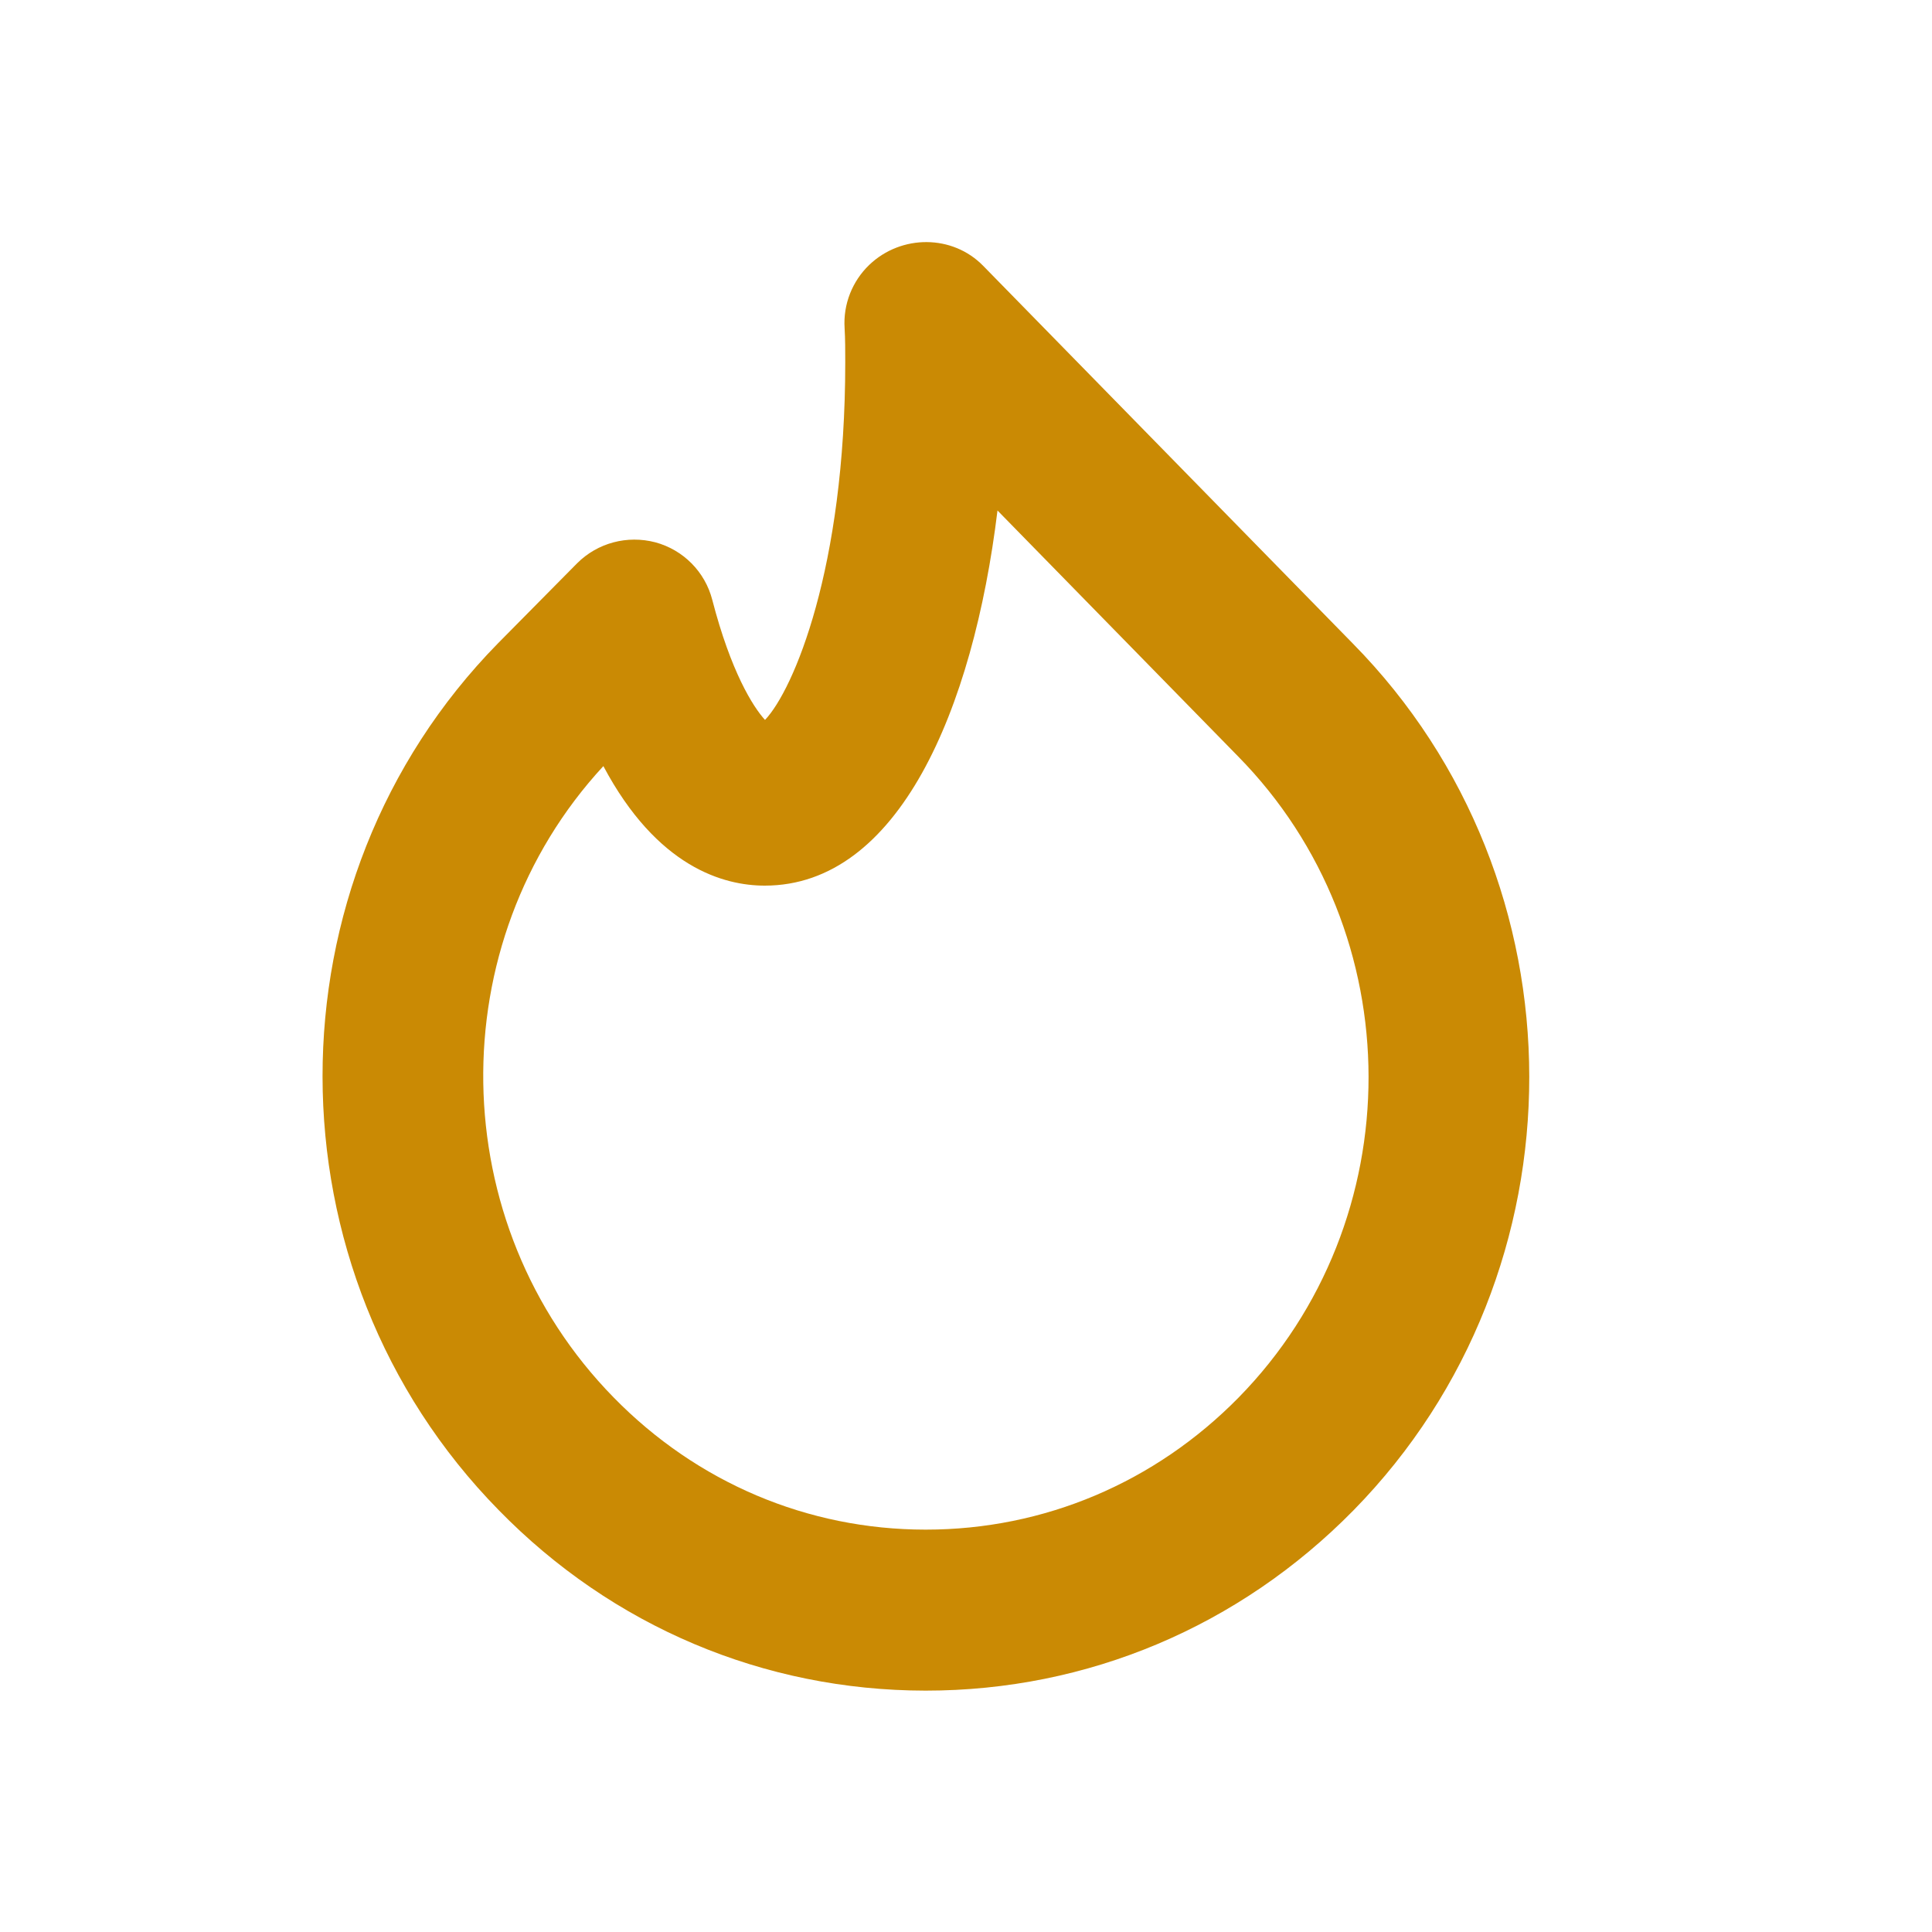
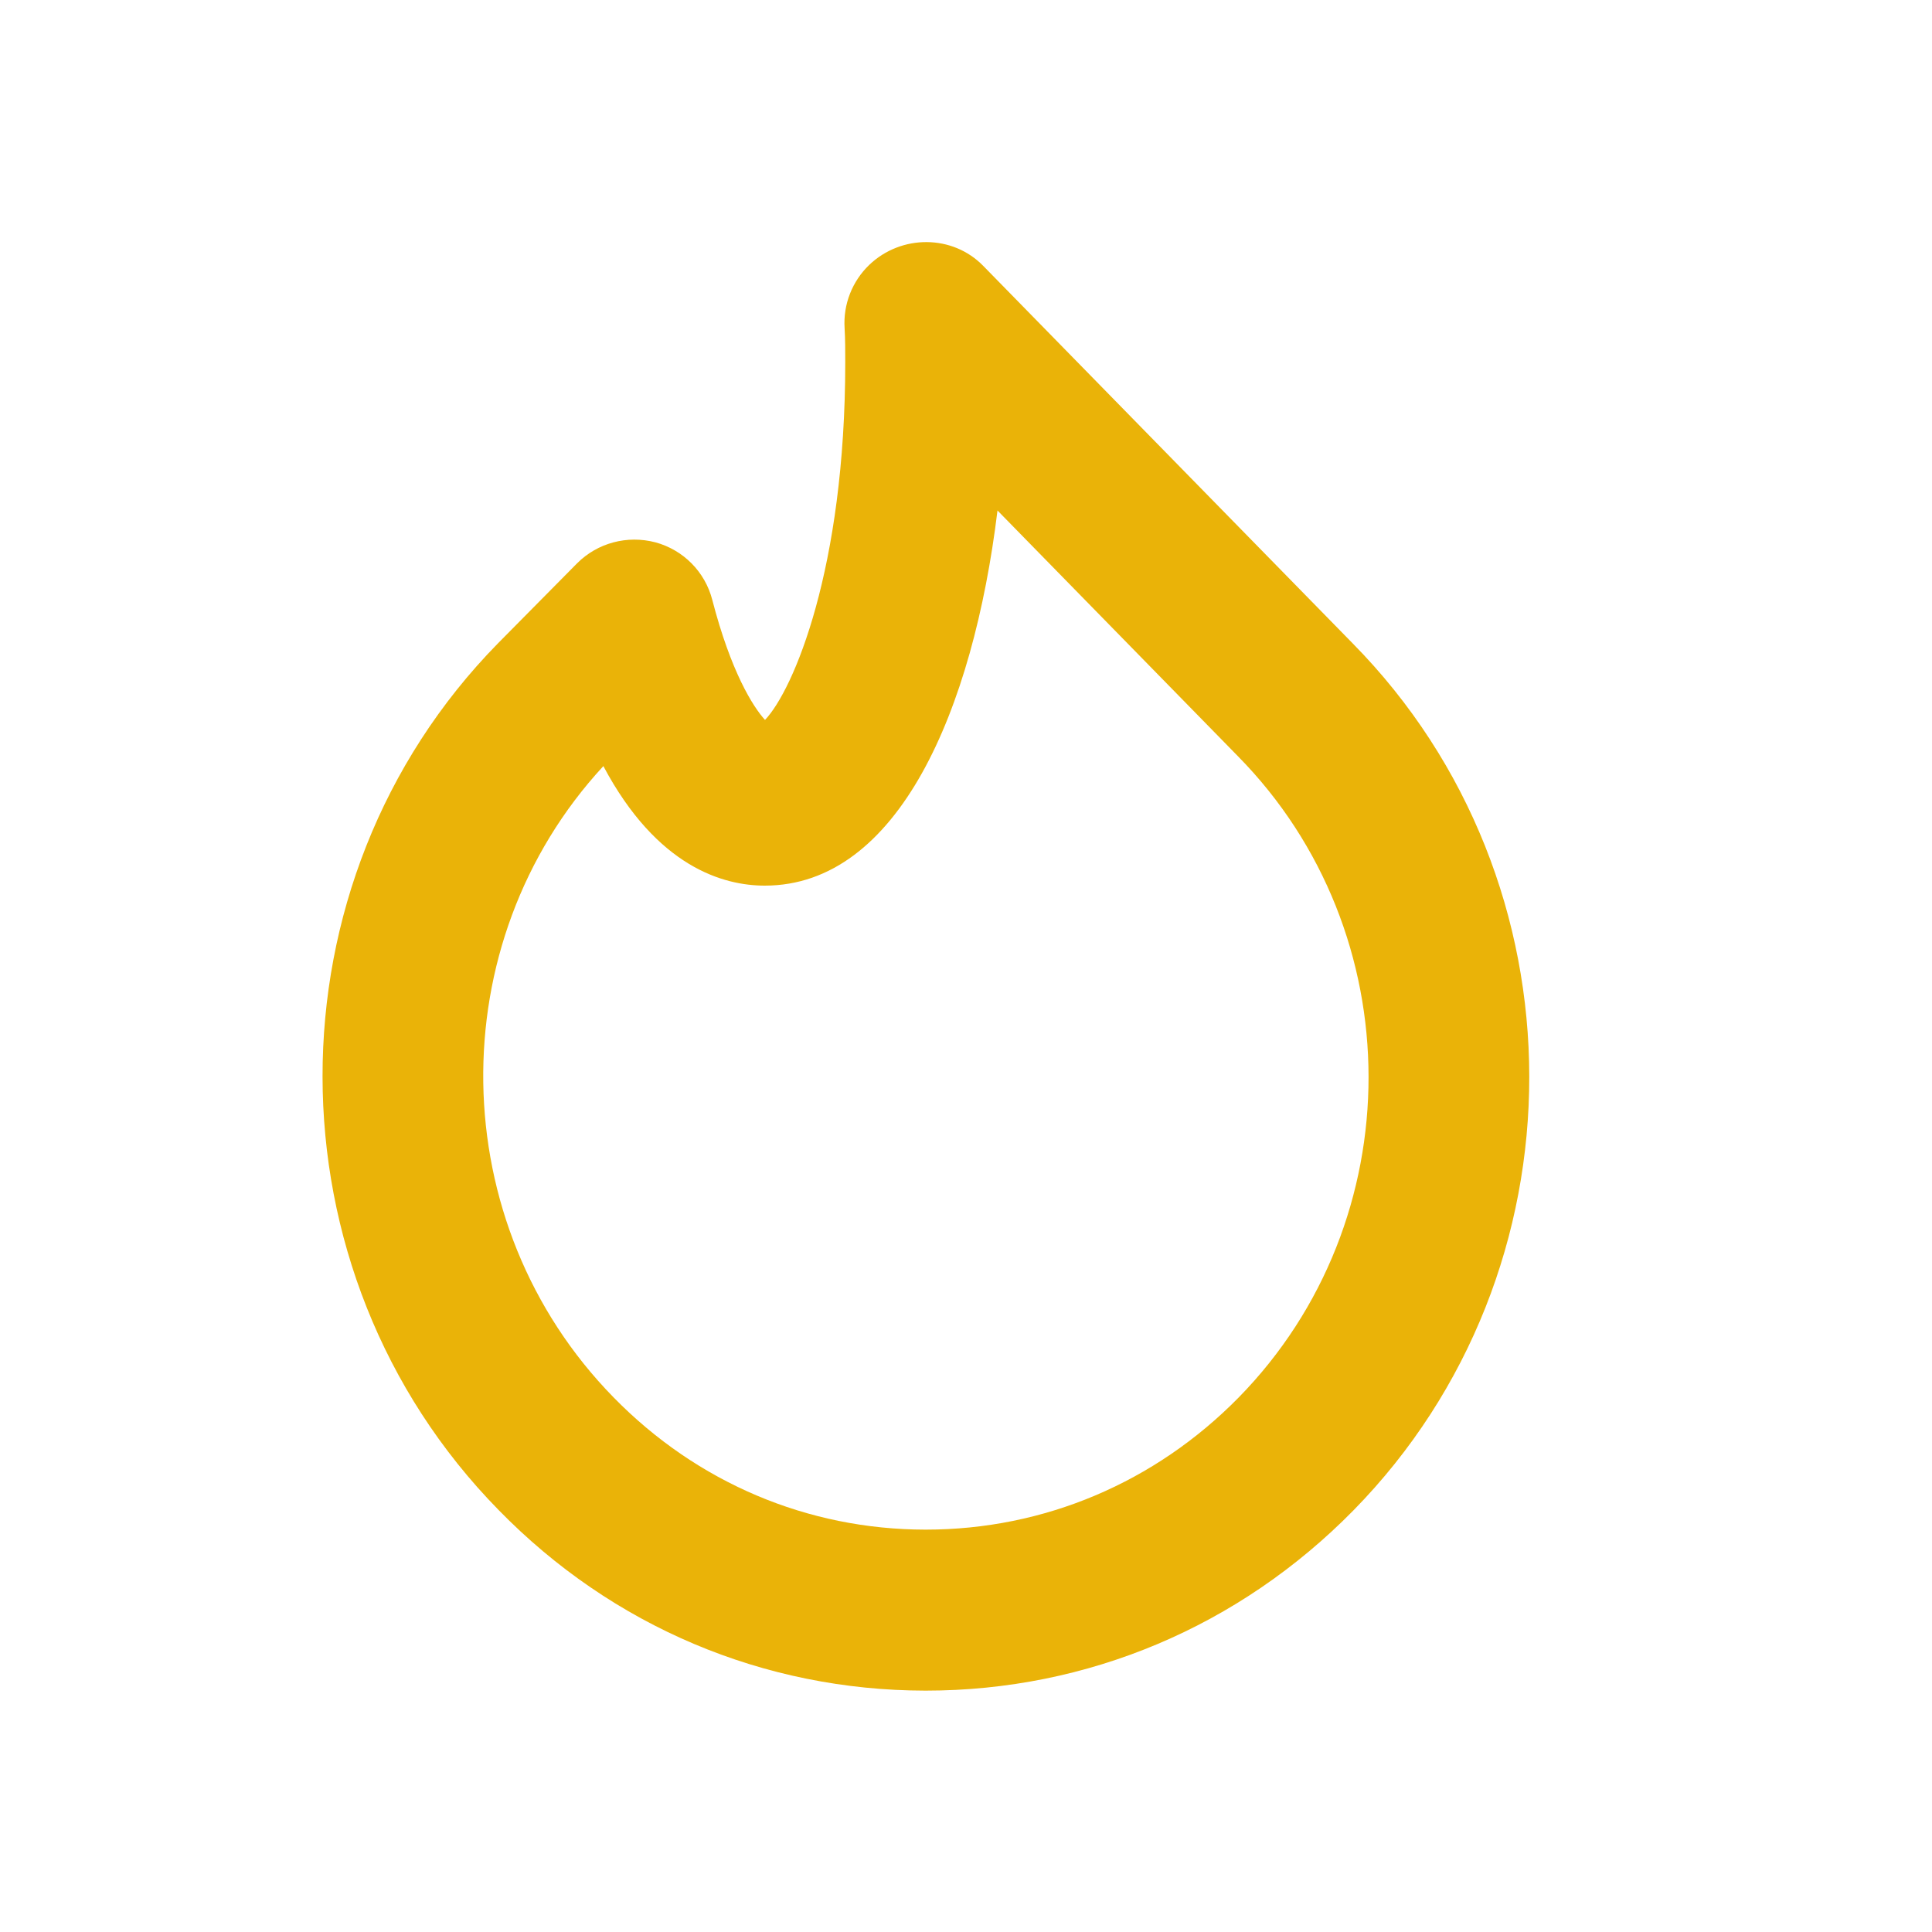
- <svg xmlns="http://www.w3.org/2000/svg" width="30" height="30" viewBox="0 0 30 30" fill="rgb(202, 138, 4)">
-   <path fill-rule="evenodd" clip-rule="evenodd" d="M9.369 11.896C6.829 14.644 6.883 19.002 9.53 21.701C10.823 23.022 12.54 23.751 14.37 23.752H14.376C16.21 23.752 17.934 23.023 19.233 21.701C21.928 18.953 21.923 14.484 19.221 11.741L15.489 7.927C15.111 11.029 13.948 13.752 11.875 13.752C11.24 13.752 10.205 13.469 9.369 11.896ZM14.376 26.252H14.368C11.86 26.249 9.508 25.256 7.744 23.449C4.101 19.737 4.096 13.696 7.733 9.989L8.961 8.747C9.279 8.429 9.74 8.307 10.176 8.421C10.61 8.538 10.948 8.879 11.06 9.314C11.348 10.426 11.69 10.972 11.879 11.179C12.323 10.712 13.125 8.823 13.125 5.627C13.125 5.443 13.125 5.269 13.115 5.096C13.091 4.727 13.233 4.366 13.5 4.111C13.996 3.639 14.791 3.639 15.268 4.129L21.005 9.991C24.655 13.696 24.661 19.737 21.018 23.451C19.244 25.258 16.886 26.252 14.376 26.252Z" fill="rgb(202, 138, 4)" />
+ <svg xmlns="http://www.w3.org/2000/svg" width="30" height="30" viewBox="0 0 30 30" fill="rgb(234, 179, 8)">
+   <path fill-rule="evenodd" clip-rule="evenodd" d="M9.369 11.896C6.829 14.644 6.883 19.002 9.53 21.701C10.823 23.022 12.54 23.751 14.37 23.752H14.376C16.21 23.752 17.934 23.023 19.233 21.701C21.928 18.953 21.923 14.484 19.221 11.741L15.489 7.927C15.111 11.029 13.948 13.752 11.875 13.752C11.24 13.752 10.205 13.469 9.369 11.896ZM14.376 26.252H14.368C11.86 26.249 9.508 25.256 7.744 23.449C4.101 19.737 4.096 13.696 7.733 9.989L8.961 8.747C9.279 8.429 9.74 8.307 10.176 8.421C10.61 8.538 10.948 8.879 11.06 9.314C11.348 10.426 11.69 10.972 11.879 11.179C12.323 10.712 13.125 8.823 13.125 5.627C13.125 5.443 13.125 5.269 13.115 5.096C13.091 4.727 13.233 4.366 13.5 4.111C13.996 3.639 14.791 3.639 15.268 4.129L21.005 9.991C24.655 13.696 24.661 19.737 21.018 23.451C19.244 25.258 16.886 26.252 14.376 26.252Z" fill="rgb(234, 179, 8)" />
</svg>
